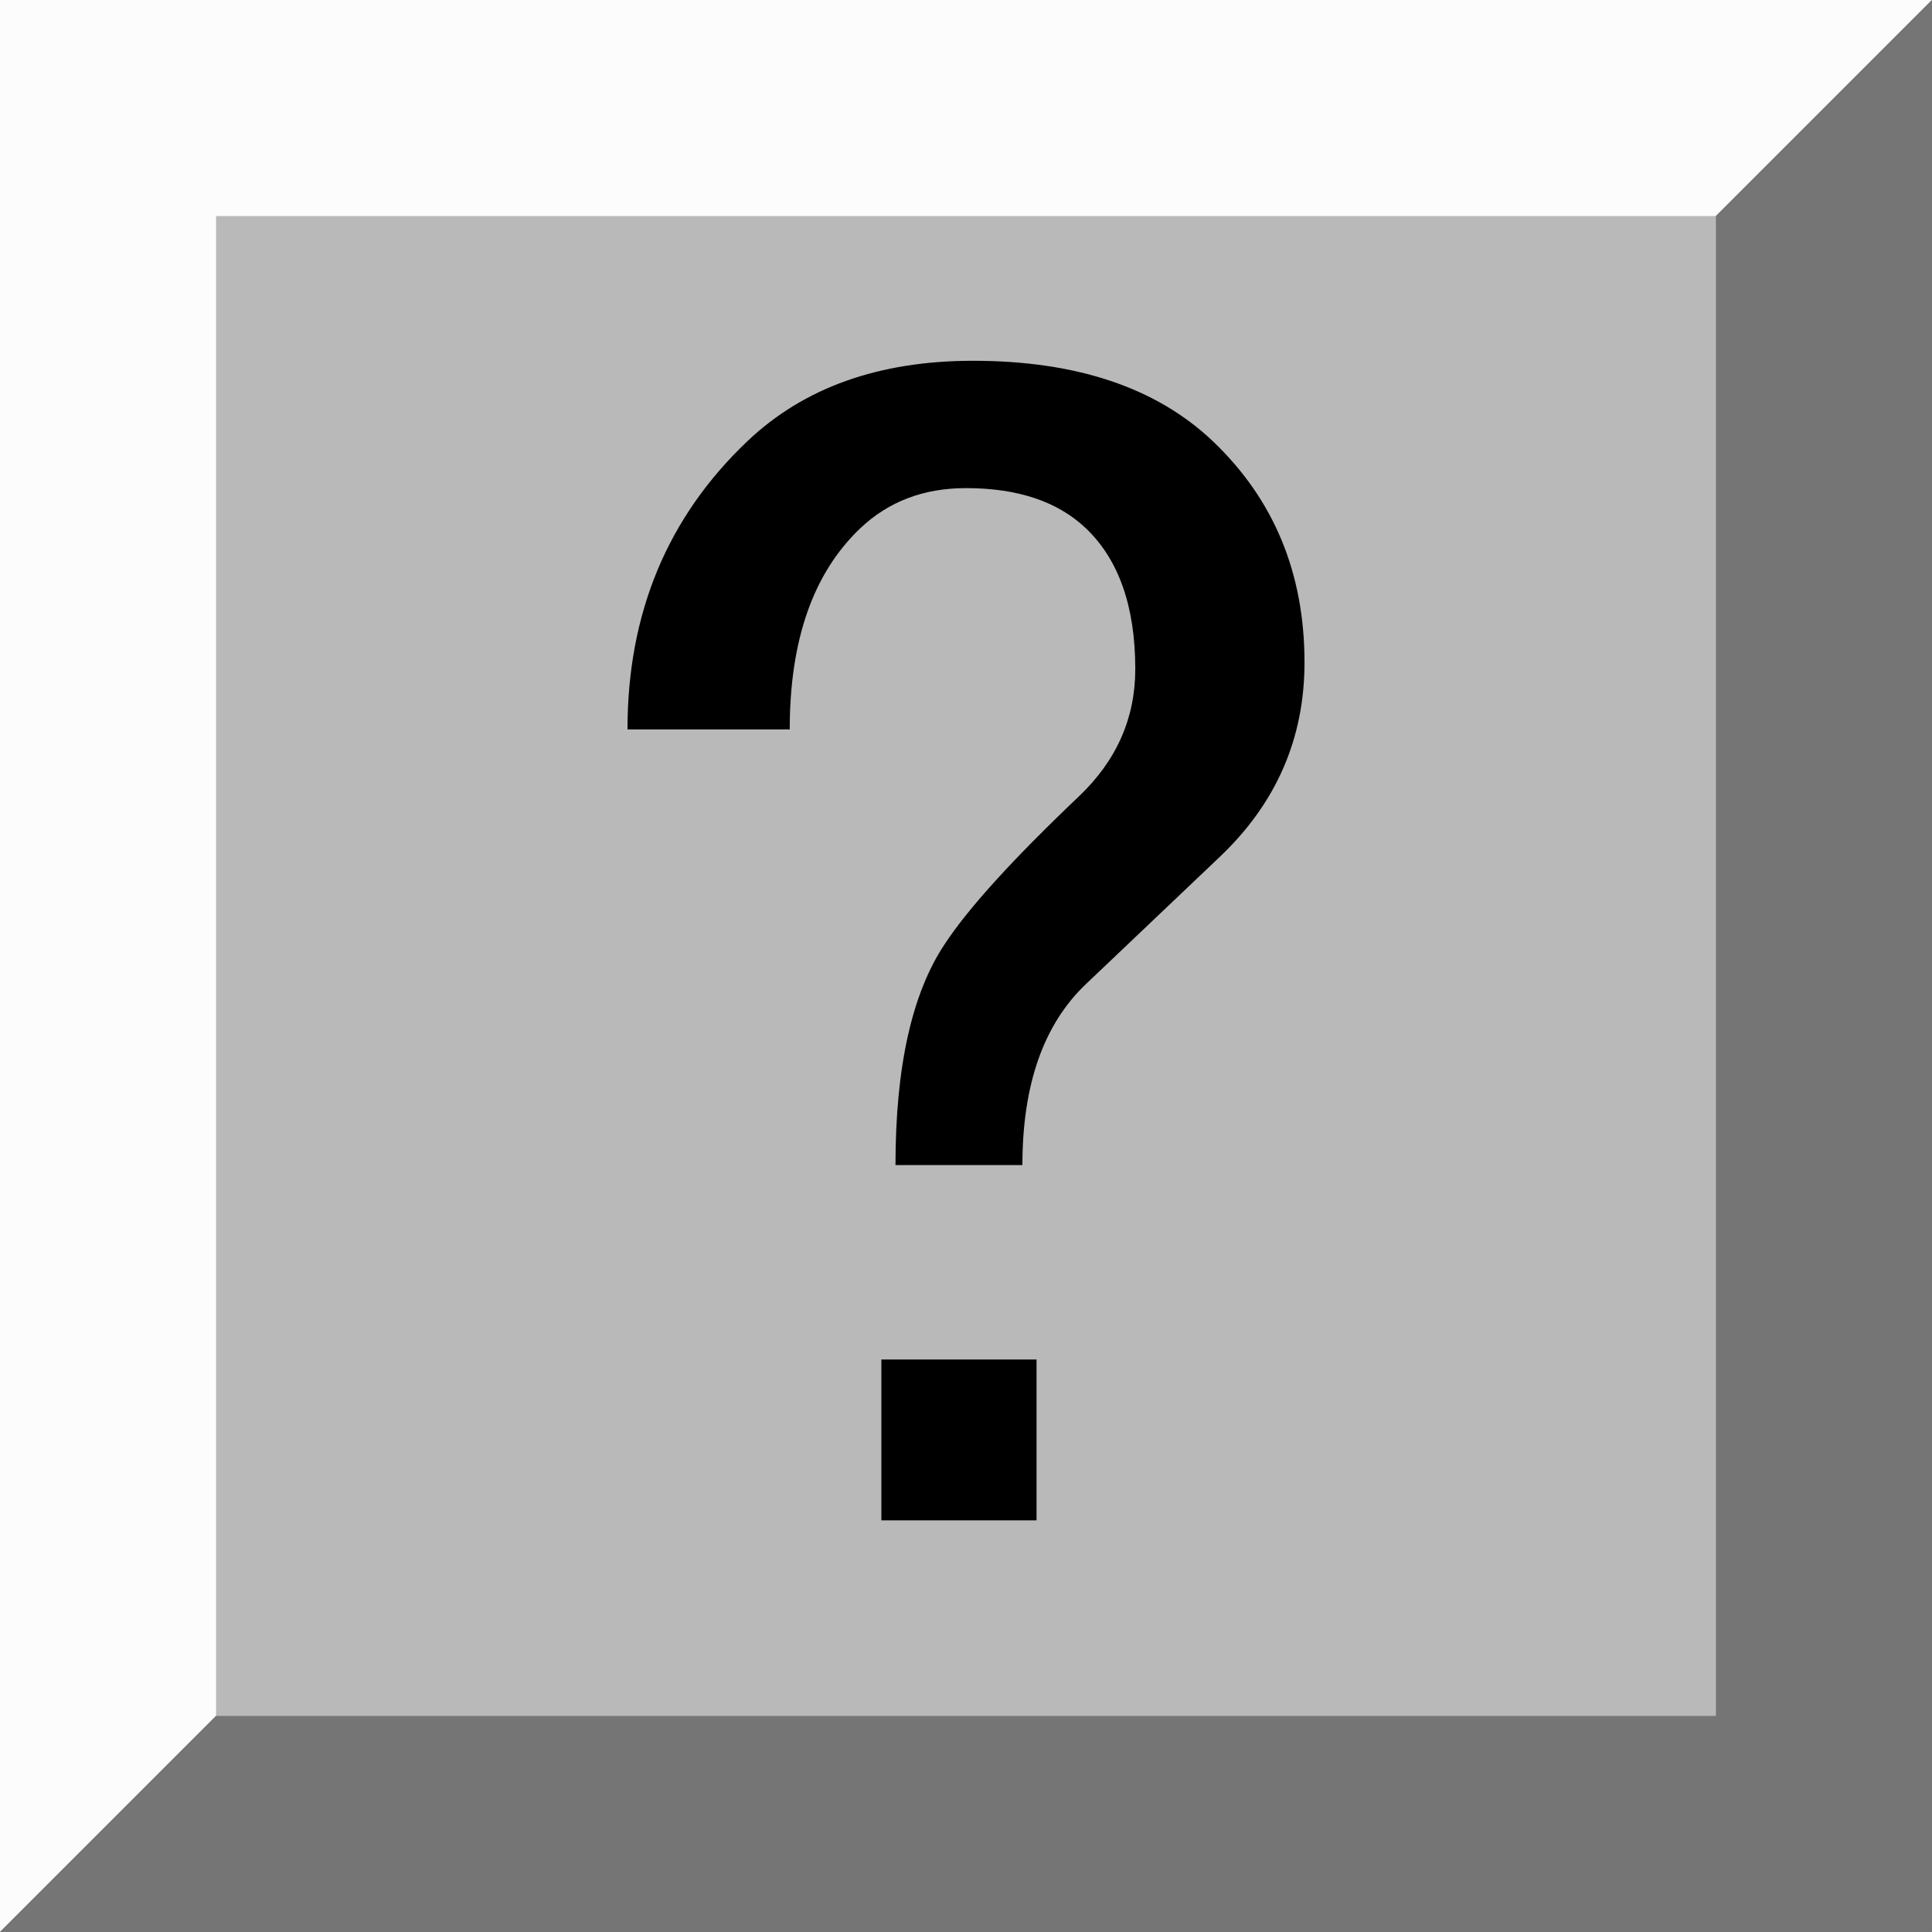
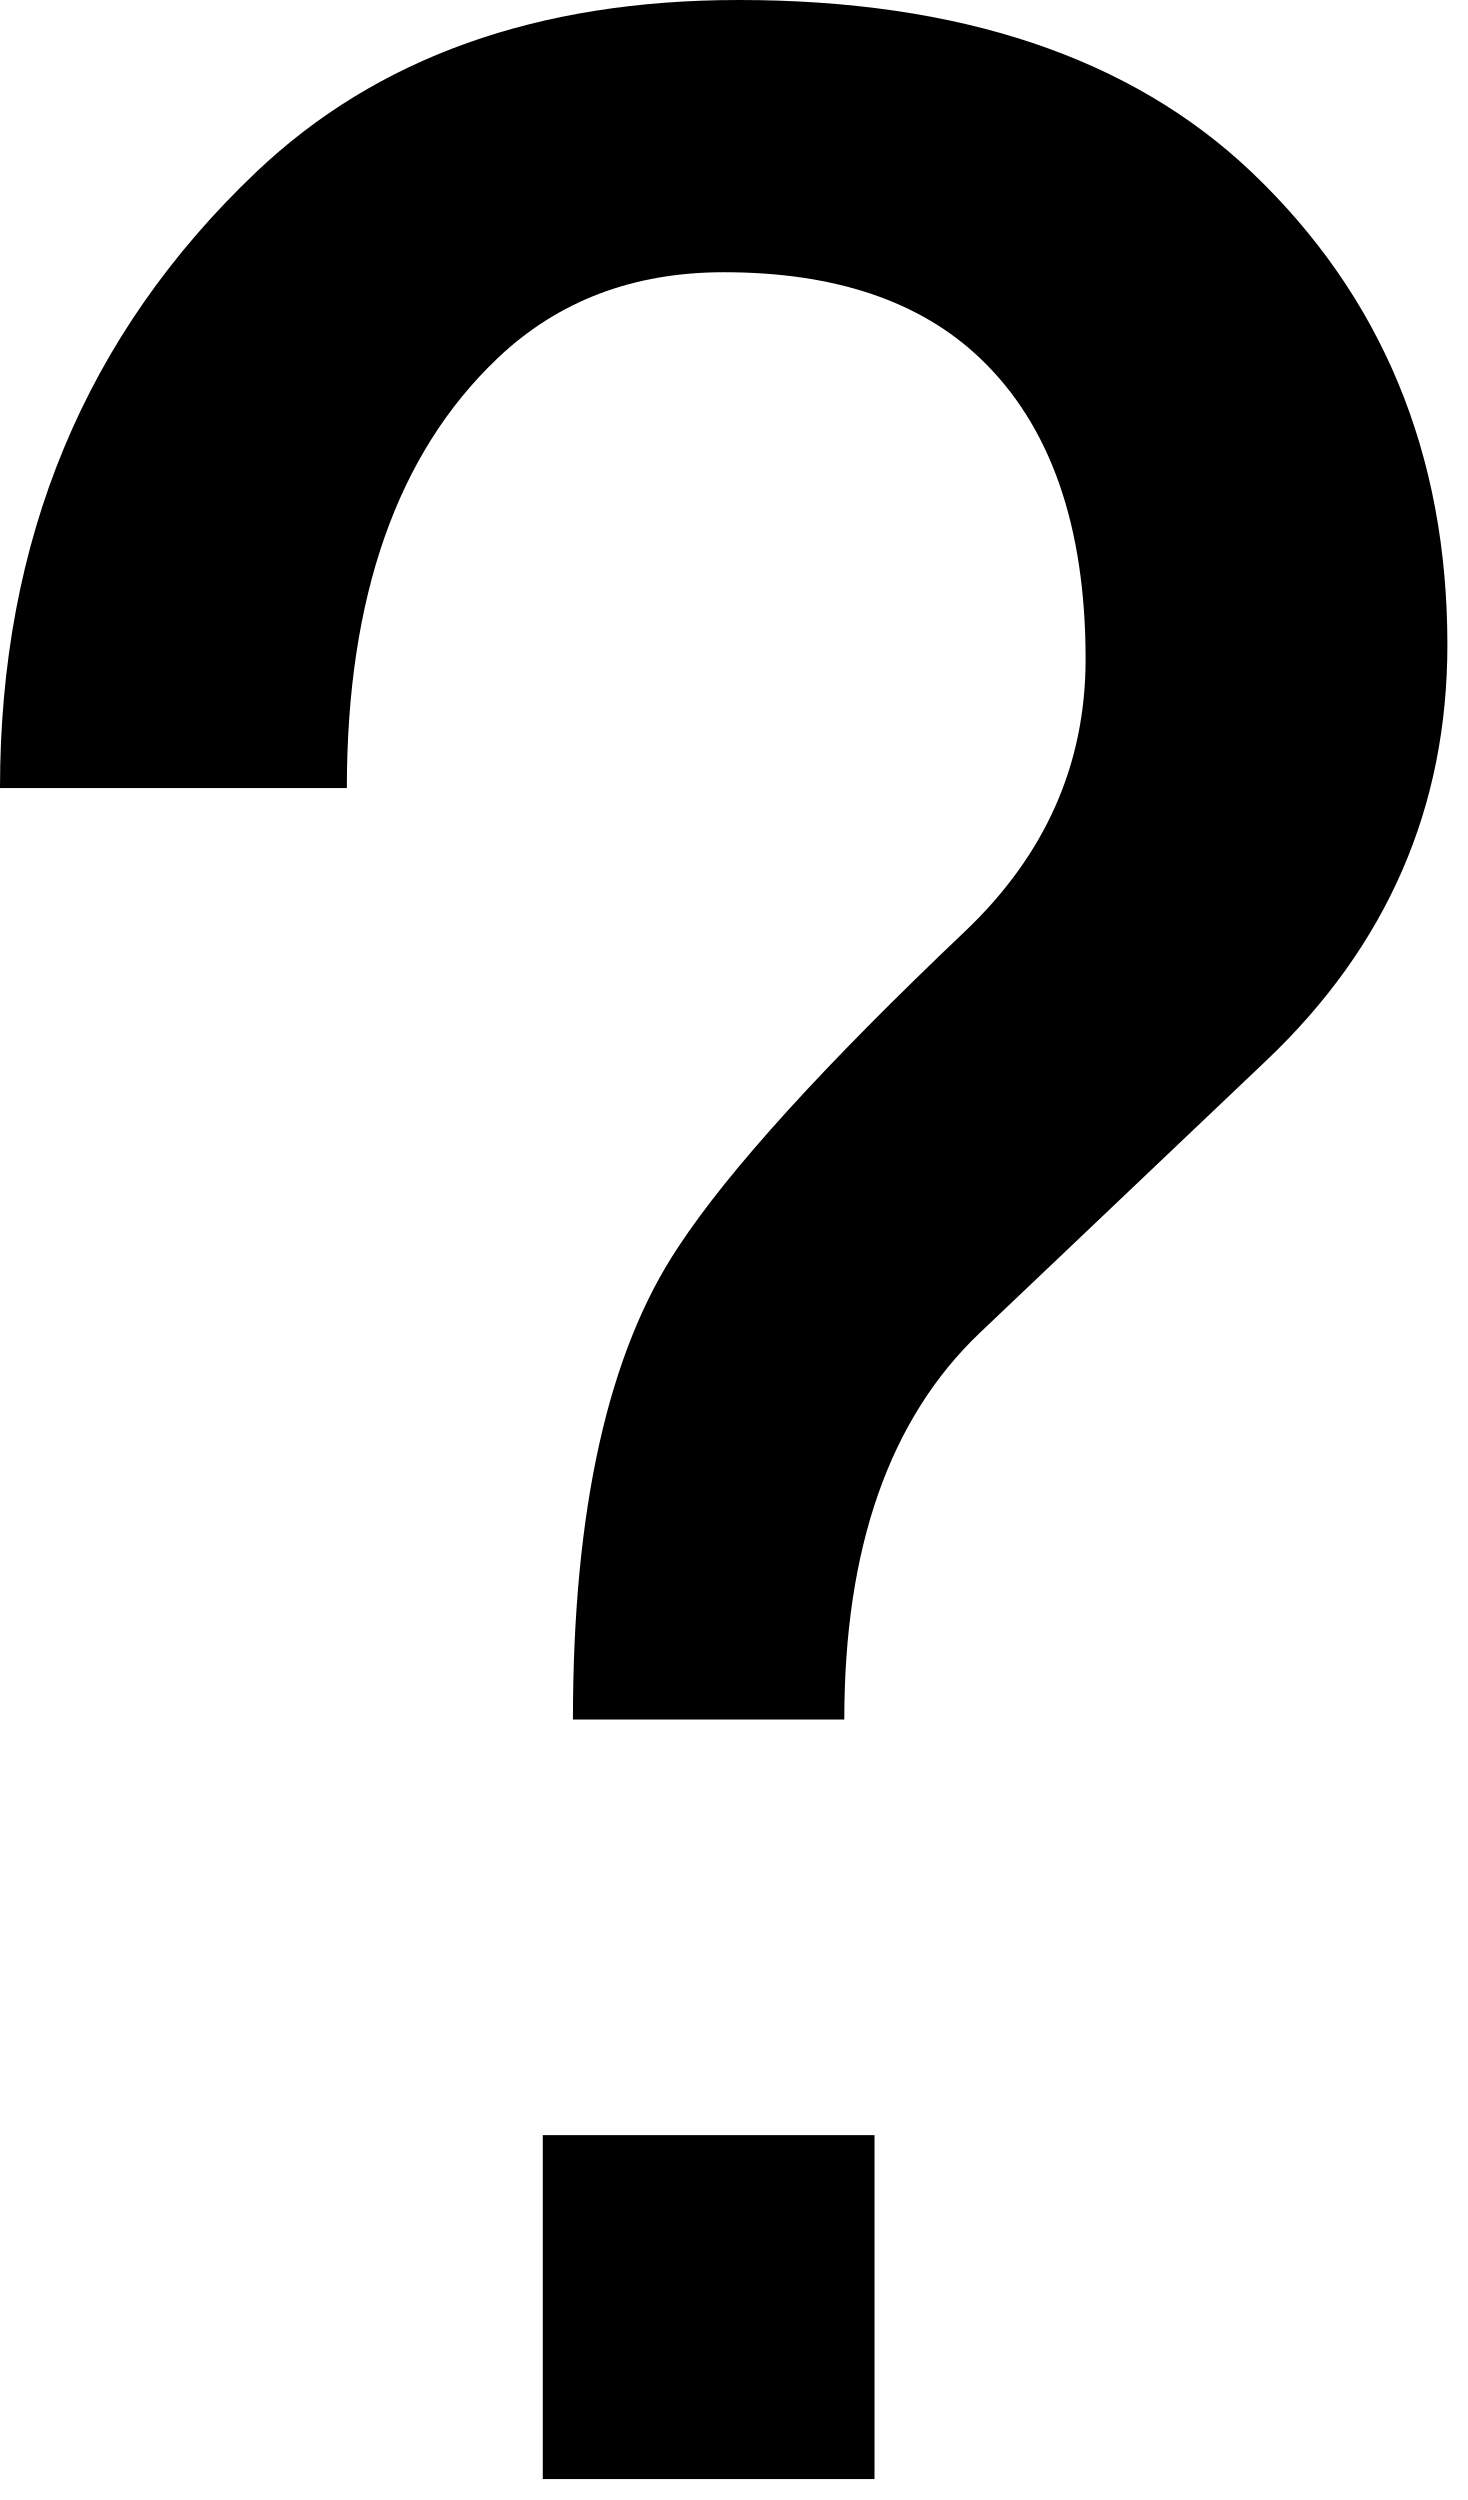
- <svg xmlns="http://www.w3.org/2000/svg" version="1.1" id="レイヤー_1" x="0px" y="0px" width="76px" height="76px" viewBox="0 0 76 76" enable-background="new 0 0 76 76" xml:space="preserve">
-   <g>
-     <g>
-       <path id="rect1313_65_" fill="#FDFCFD" d="M0.009,0h75.982C75.996,0,76,0.004,76,0.009V75.99c0,0.006-0.004,0.01-0.009,0.01H0.009    C0.004,76,0,75.996,0,75.99V0.009C0,0.004,0.004,0,0.009,0z" />
-       <path id="path1341_65_" fill="#757575" d="M75.99,0C75.995,0,76,0.005,76,0.01v75.981C76,75.996,75.995,76,75.99,76H0.009    C0.004,76,0,75.996,0,75.991L75.99,0z" />
-       <polygon id="rect1311_65_" fill="#B9B9B9" points="8.508,8.5 67.492,8.5 67.5,8.508 67.5,67.491 67.492,67.5 8.508,67.5     8.5,67.491 8.5,8.508   " />
-     </g>
-   </g>
-   <g>
-     <path d="M24.684,28.694c0-4.57,1.569-8.347,4.716-11.338c2.219-2.109,5.175-3.164,8.877-3.164c4.065,0,7.213,1.055,9.433,3.164   c2.4,2.285,3.606,5.186,3.606,8.701c0,2.991-1.109,5.537-3.329,7.646c-1.295,1.23-3.052,2.9-5.271,5.01   c-1.664,1.582-2.497,3.955-2.497,7.119h-4.993c0-3.864,0.647-6.765,1.942-8.701c0.924-1.406,2.678-3.337,5.271-5.801   c1.479-1.406,2.22-3.073,2.22-5.01c0-2.461-0.65-4.307-1.942-5.537c-1.109-1.055-2.681-1.582-4.716-1.582   c-1.665,0-3.052,0.527-4.161,1.582c-1.85,1.758-2.774,4.395-2.774,7.91H24.684z M34.671,53.479h6.104v6.328h-6.104V53.479z" />
-   </g>
+ <svg xmlns="http://www.w3.org/2000/svg" width="27" height="46" viewBox="0 0 27 46" fill="none">
+   <path d="M0 14.502C0 9.932 1.569 6.155 4.716 3.164C6.935 1.055 9.891 0 13.593 0C17.658 0 20.806 1.055 23.026 3.164C25.426 5.449 26.632 8.35 26.632 11.865C26.632 14.856 25.523 17.402 23.303 19.511C22.008 20.741 20.251 22.411 18.032 24.521C16.368 26.103 15.535 28.476 15.535 31.64H10.542C10.542 27.776 11.189 24.875 12.484 22.939C13.408 21.533 15.162 19.602 17.755 17.138C19.234 15.732 19.975 14.065 19.975 12.128C19.975 9.667 19.325 7.821 18.033 6.591C16.924 5.536 15.352 5.009 13.317 5.009C11.652 5.009 10.265 5.536 9.156 6.591C7.306 8.349 6.382 10.986 6.382 14.501H0V14.502ZM9.987 39.287H16.091V45.615H9.987V39.287Z" fill="black" />
</svg>
